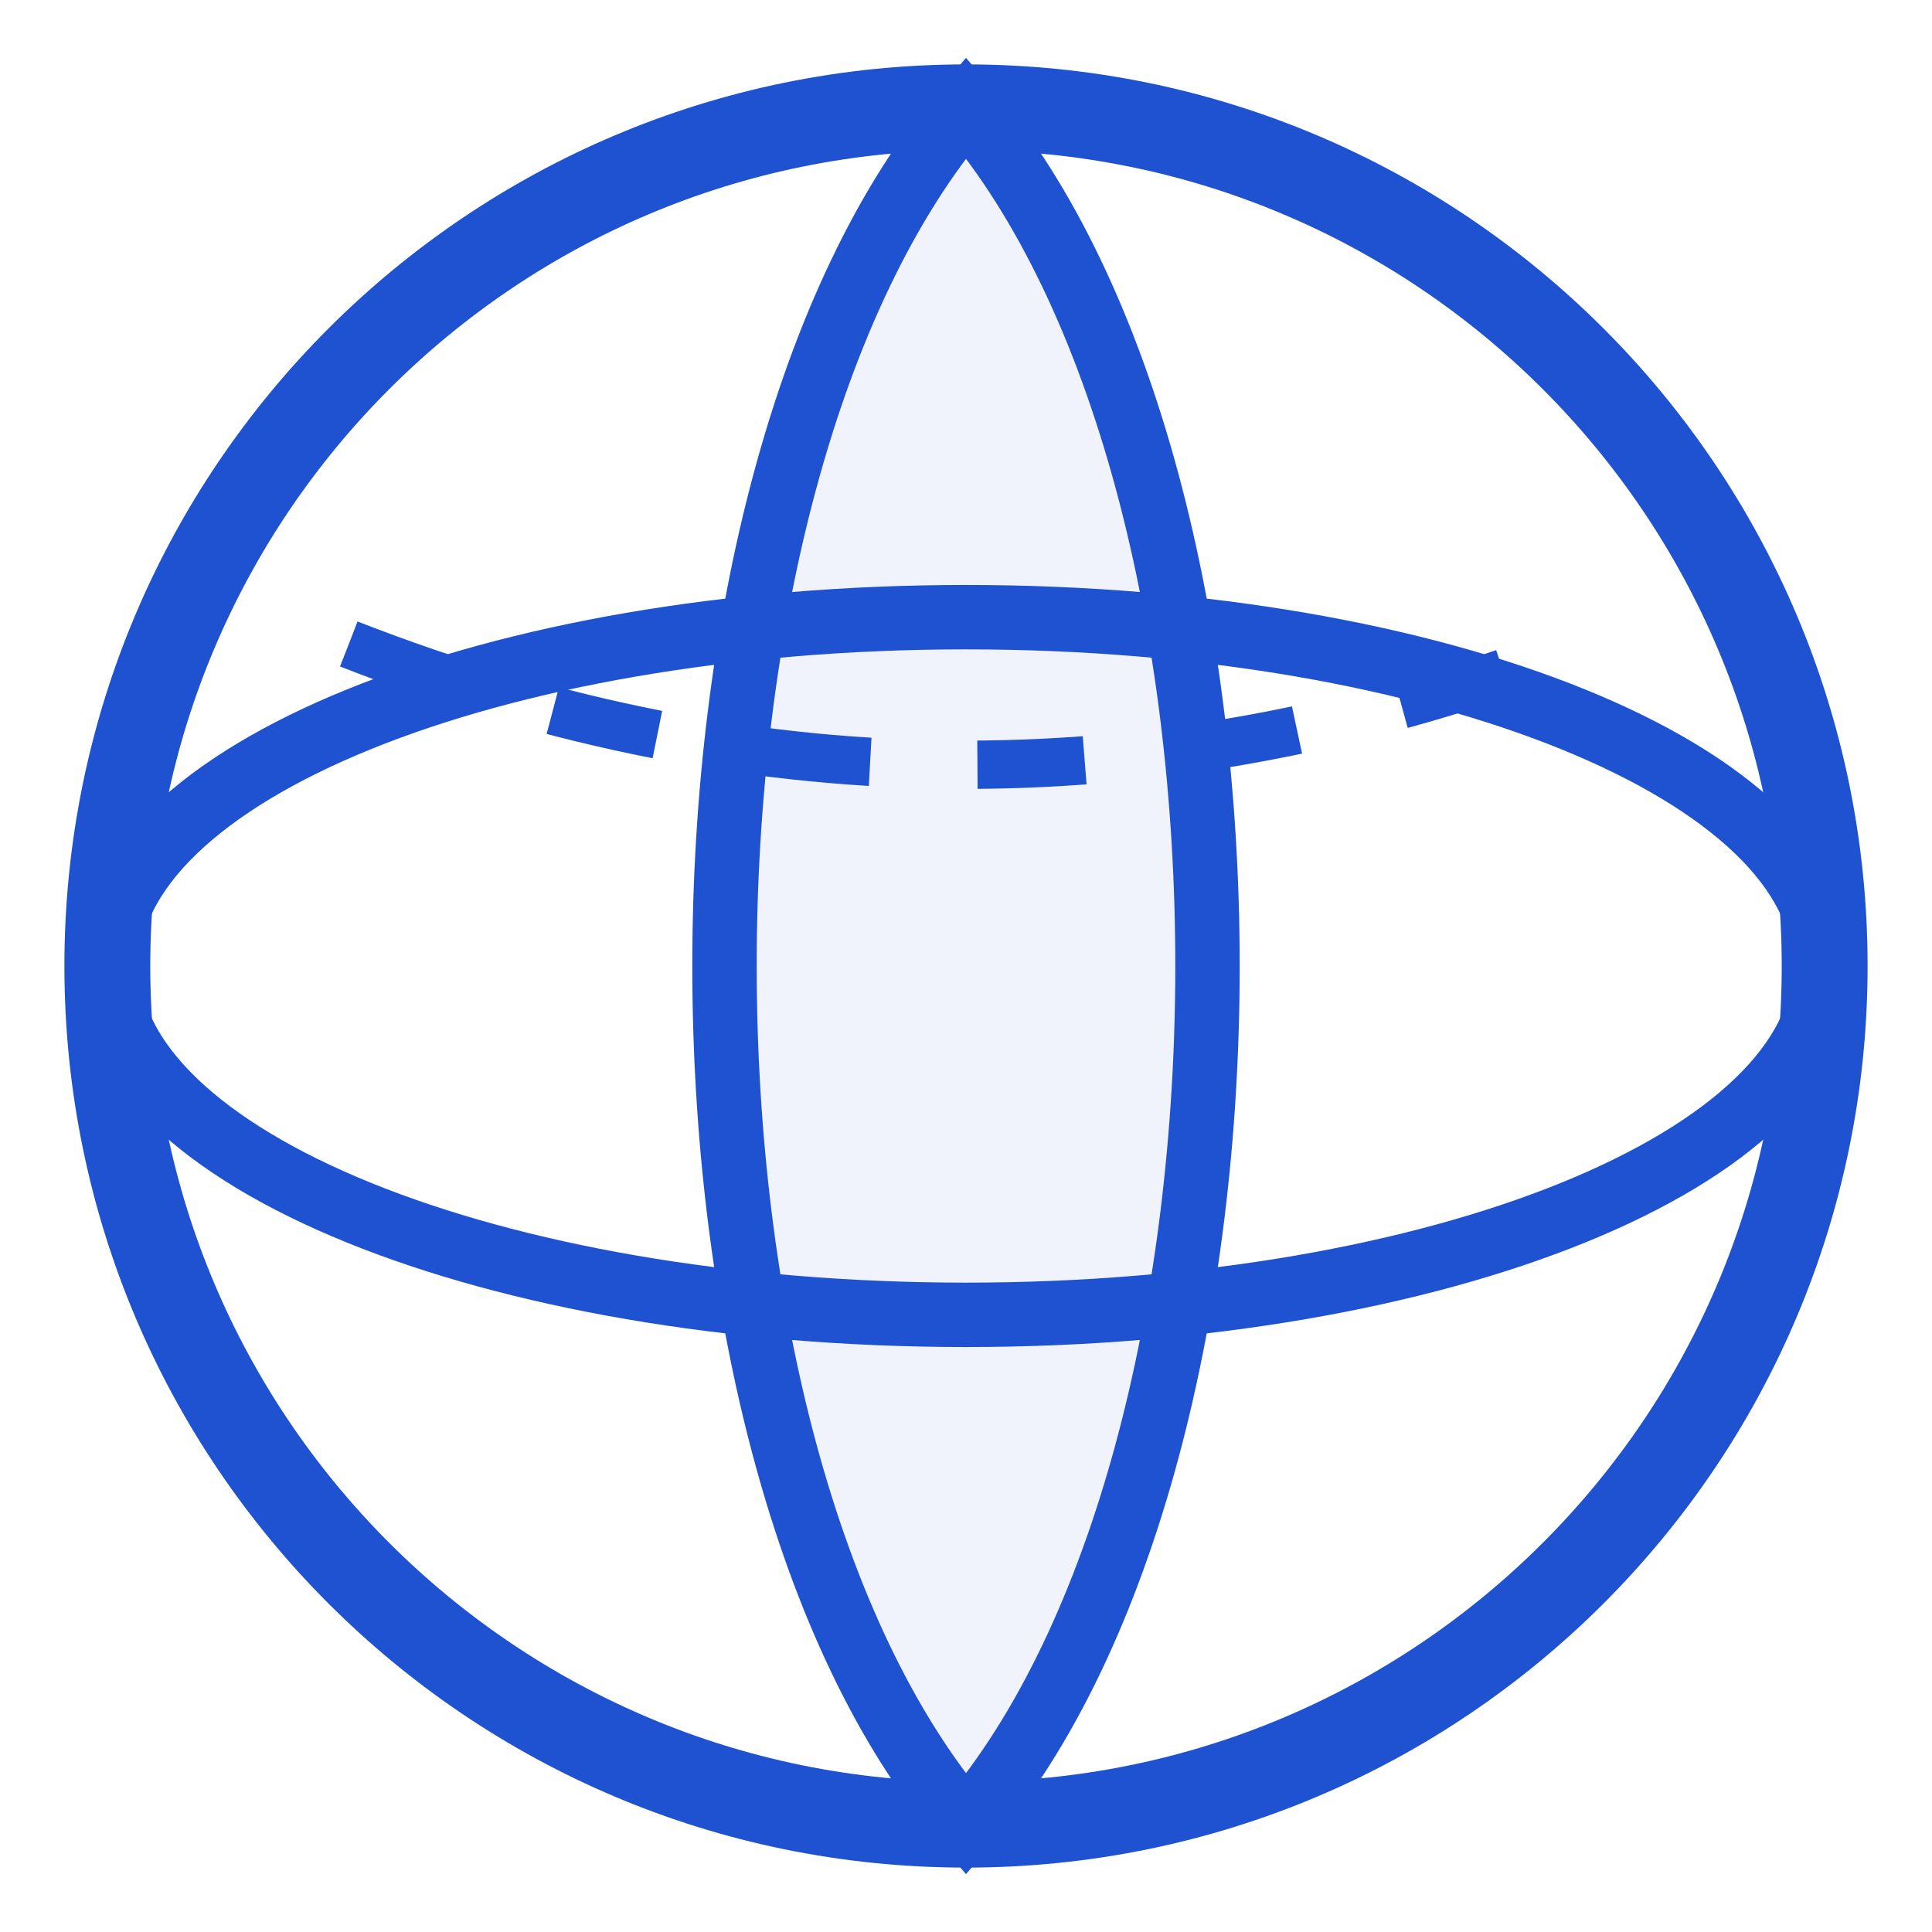
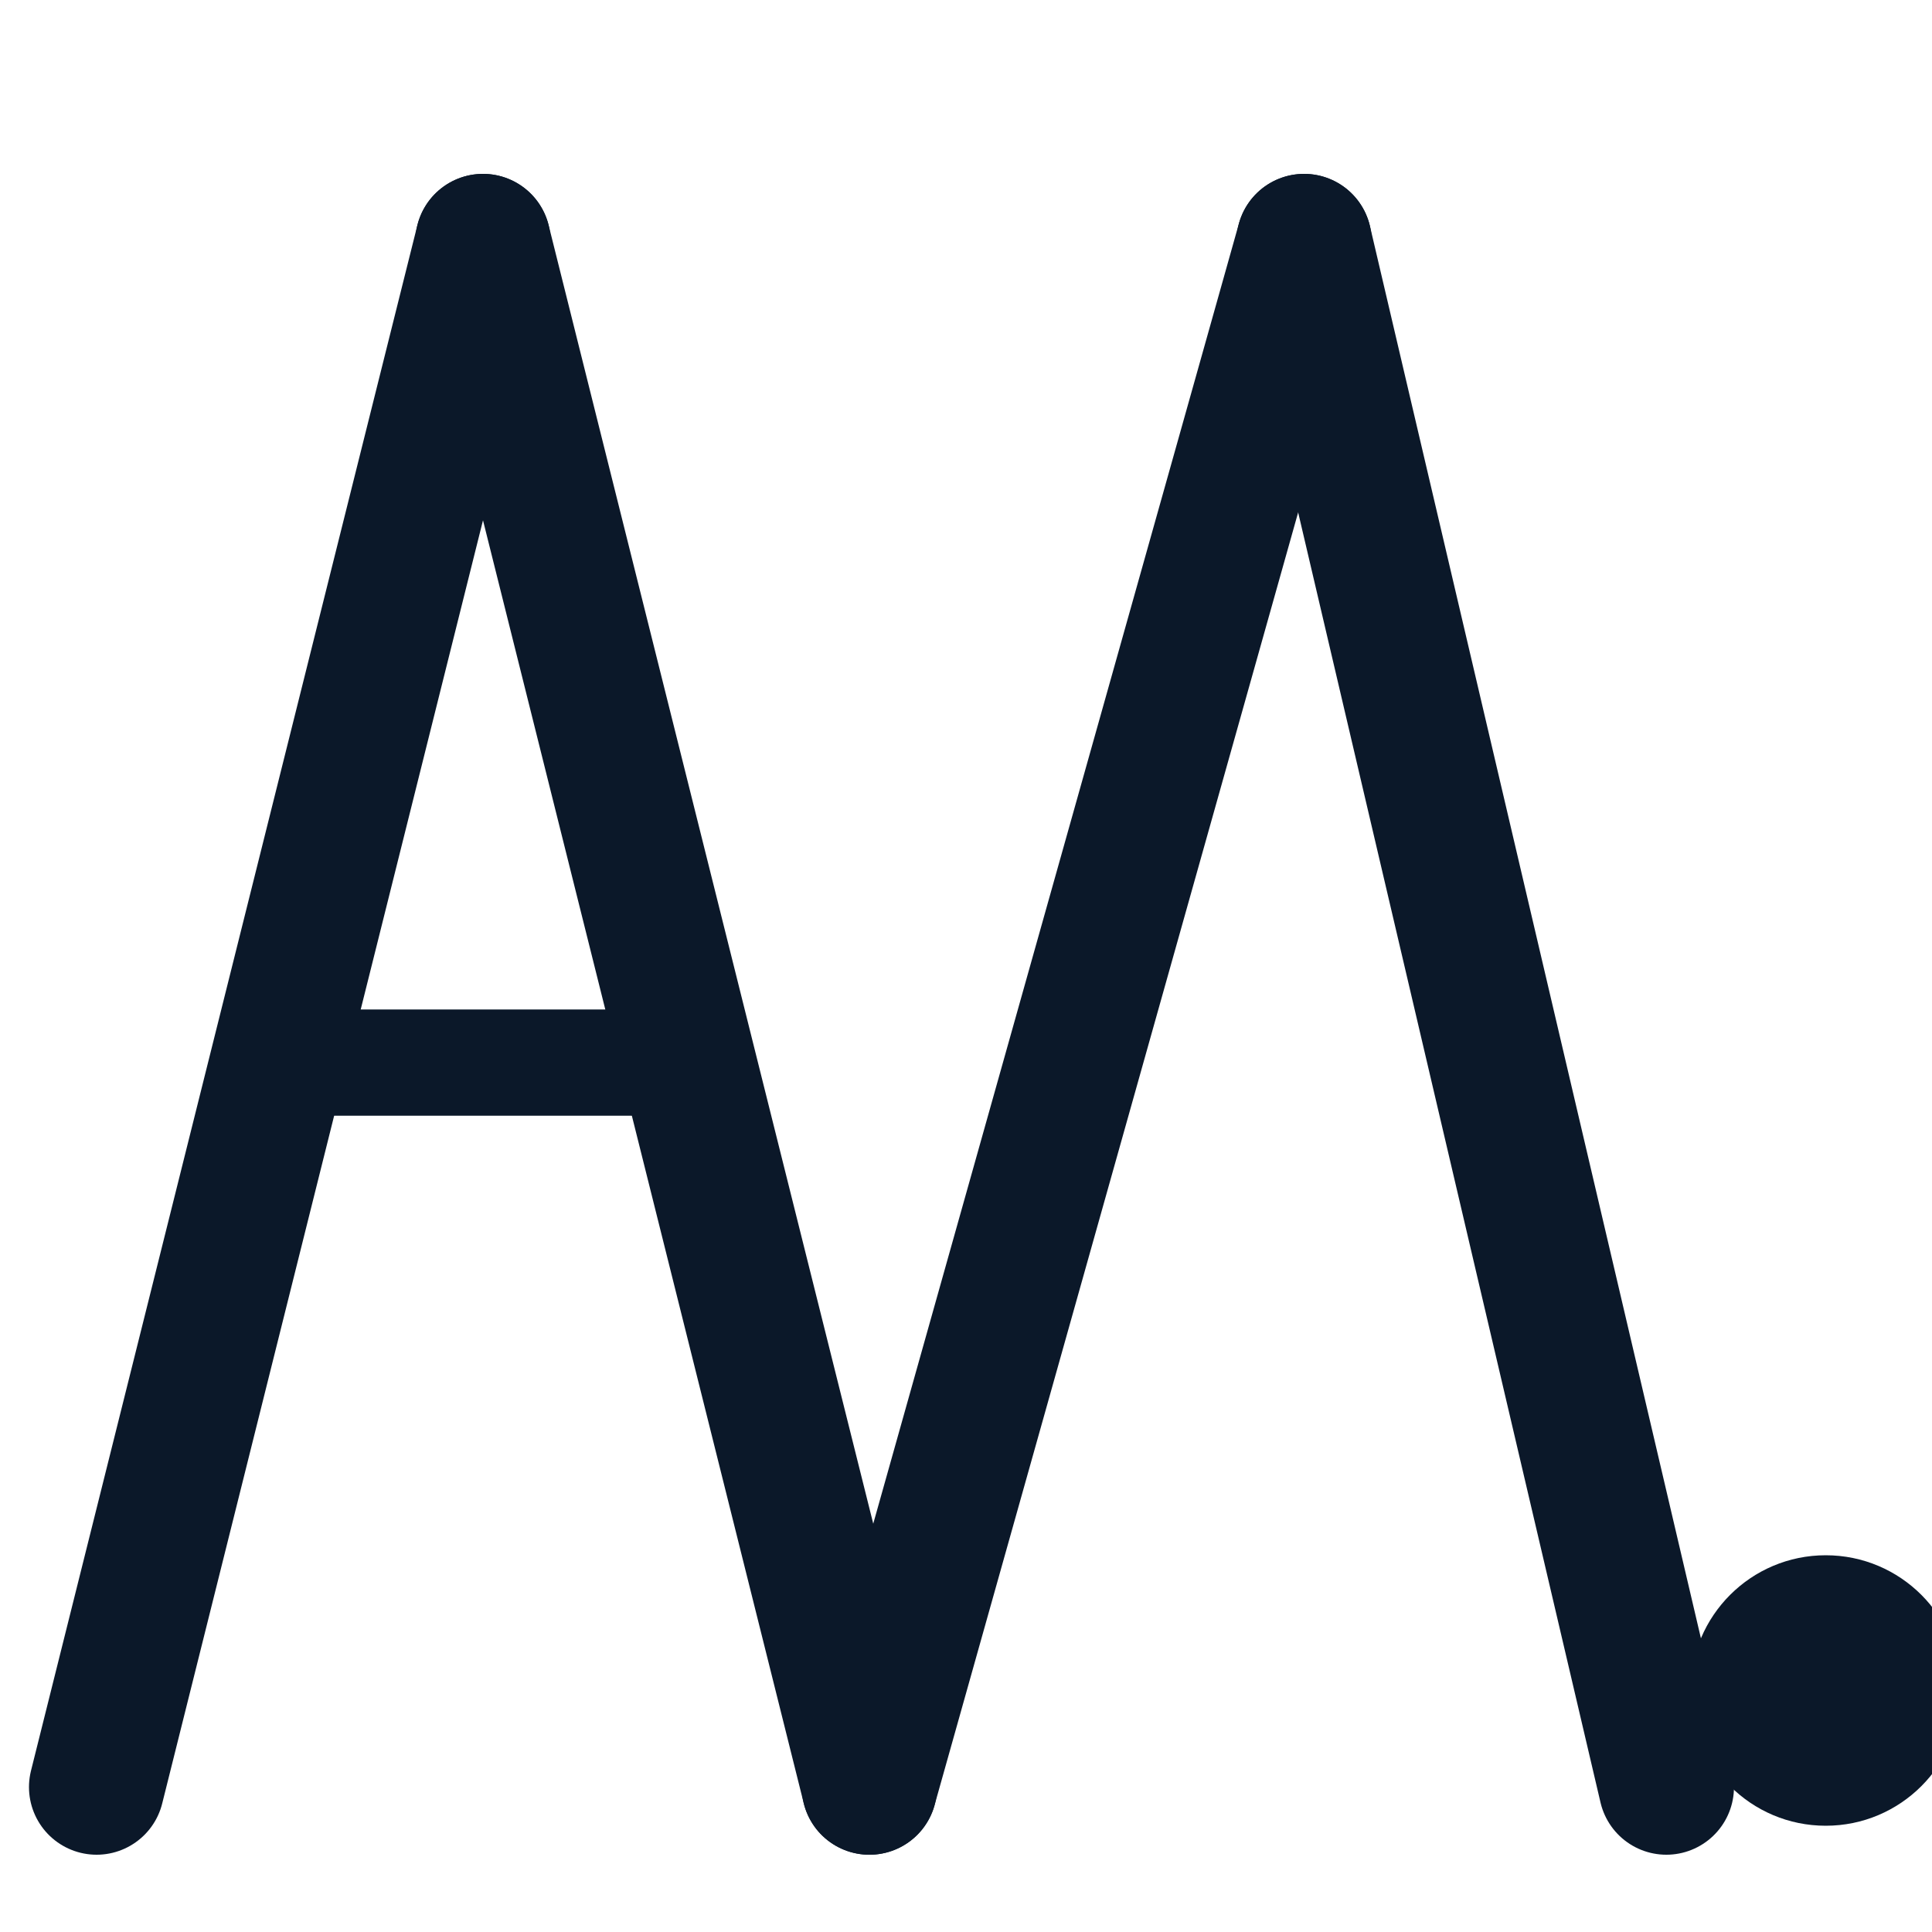
- <svg xmlns="http://www.w3.org/2000/svg" width="36" height="36" viewBox="0 0 36 36" fill="none">
-   <circle cx="18" cy="18" r="16" stroke="#1E52D0" stroke-width="1.6" />
-   <ellipse cx="18" cy="18" rx="16" ry="6.5" stroke="#1E52D0" stroke-width="1.2" />
-   <path d="M18 2 C24 9 24 27 18 34 C12 27 12 9 18 2Z" stroke="#1E52D0" stroke-width="1.2" fill="rgba(30,82,208,0.07)" />
-   <path d="M6.5 12 Q18 16.5 29.5 12" stroke="#1E52D0" stroke-width="0.9" stroke-dasharray="2 2" />
+ <svg xmlns="http://www.w3.org/2000/svg" viewBox="0 0 40 40" fill="none">
+   <line x1="2" y1="37" x2="10" y2="5" stroke="#0B1829" stroke-width="2.8" stroke-linecap="round" />
+   <line x1="10" y1="5" x2="18" y2="37" stroke="#0B1829" stroke-width="2.8" stroke-linecap="round" />
+   <line x1="5.5" y1="22" x2="14.5" y2="22" stroke="#0B1829" stroke-width="2.2" stroke-linecap="round" />
+   <line x1="18" y1="37" x2="27" y2="5" stroke="#0B1829" stroke-width="2.8" stroke-linecap="round" />
+   <line x1="27" y1="5" x2="34.5" y2="37" stroke="#0B1829" stroke-width="2.8" stroke-linecap="round" />
+   <circle cx="37.8" cy="35" r="2.8" fill="#0B1829" />
</svg>
